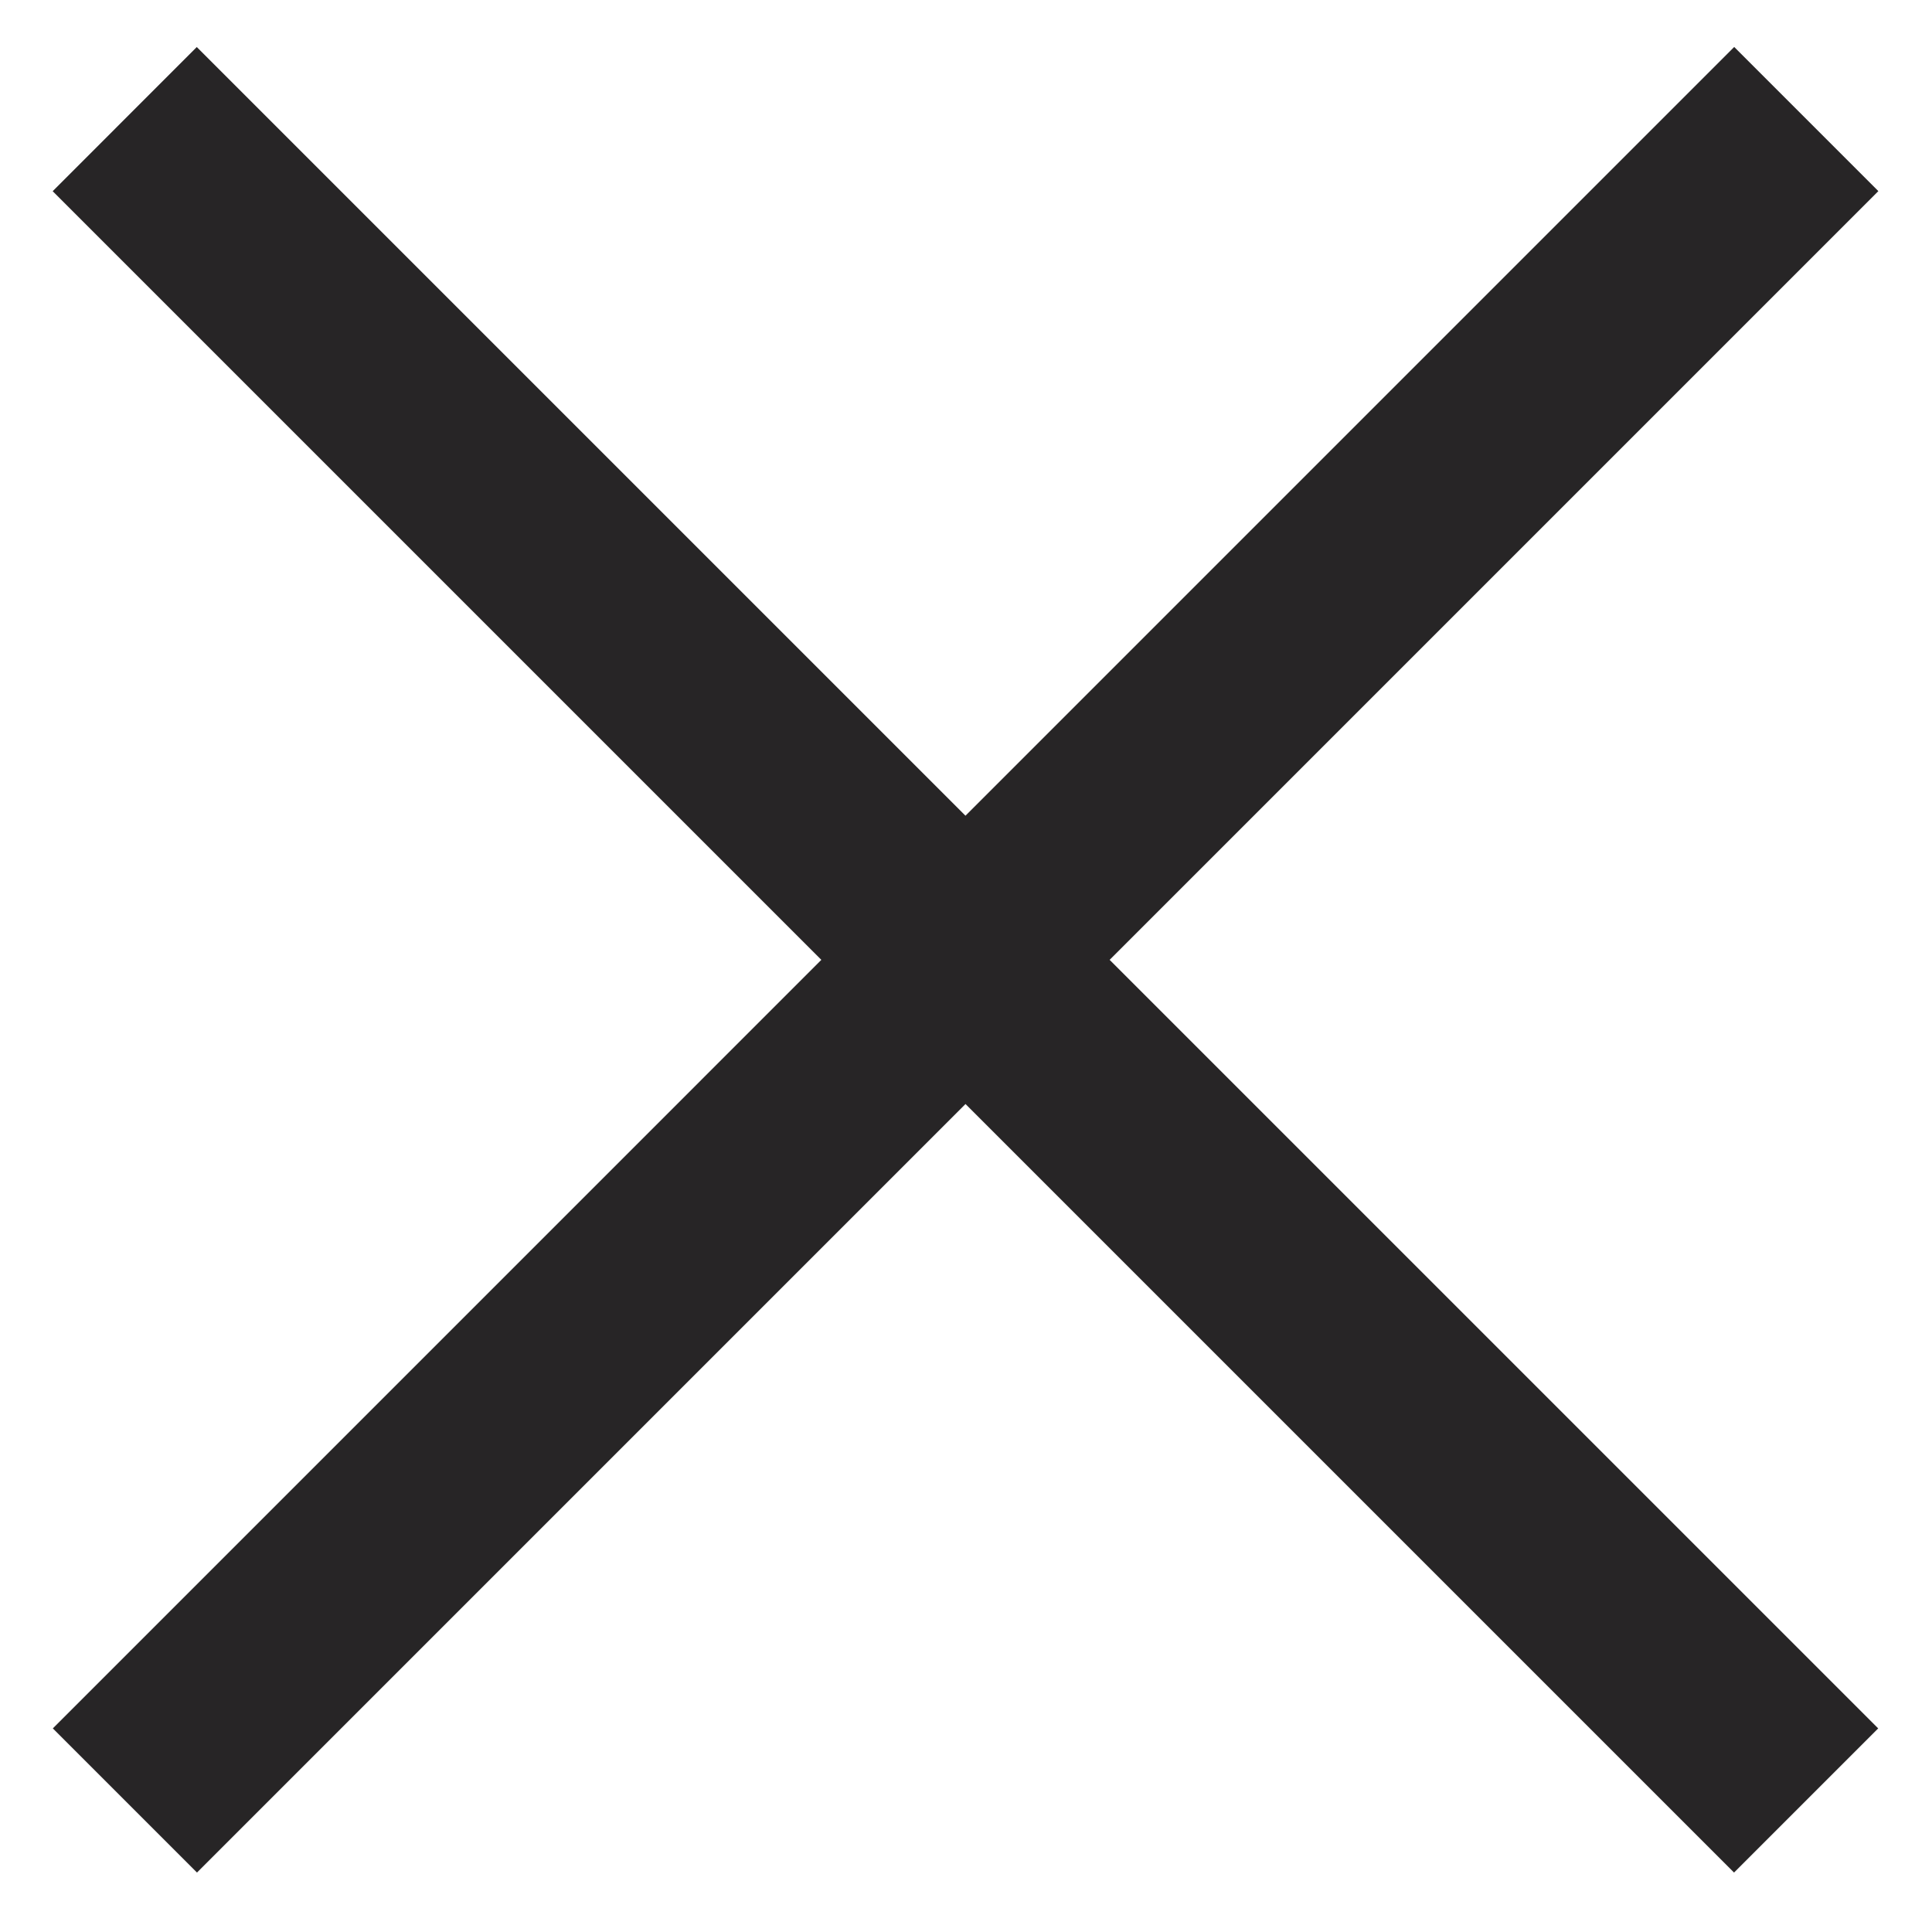
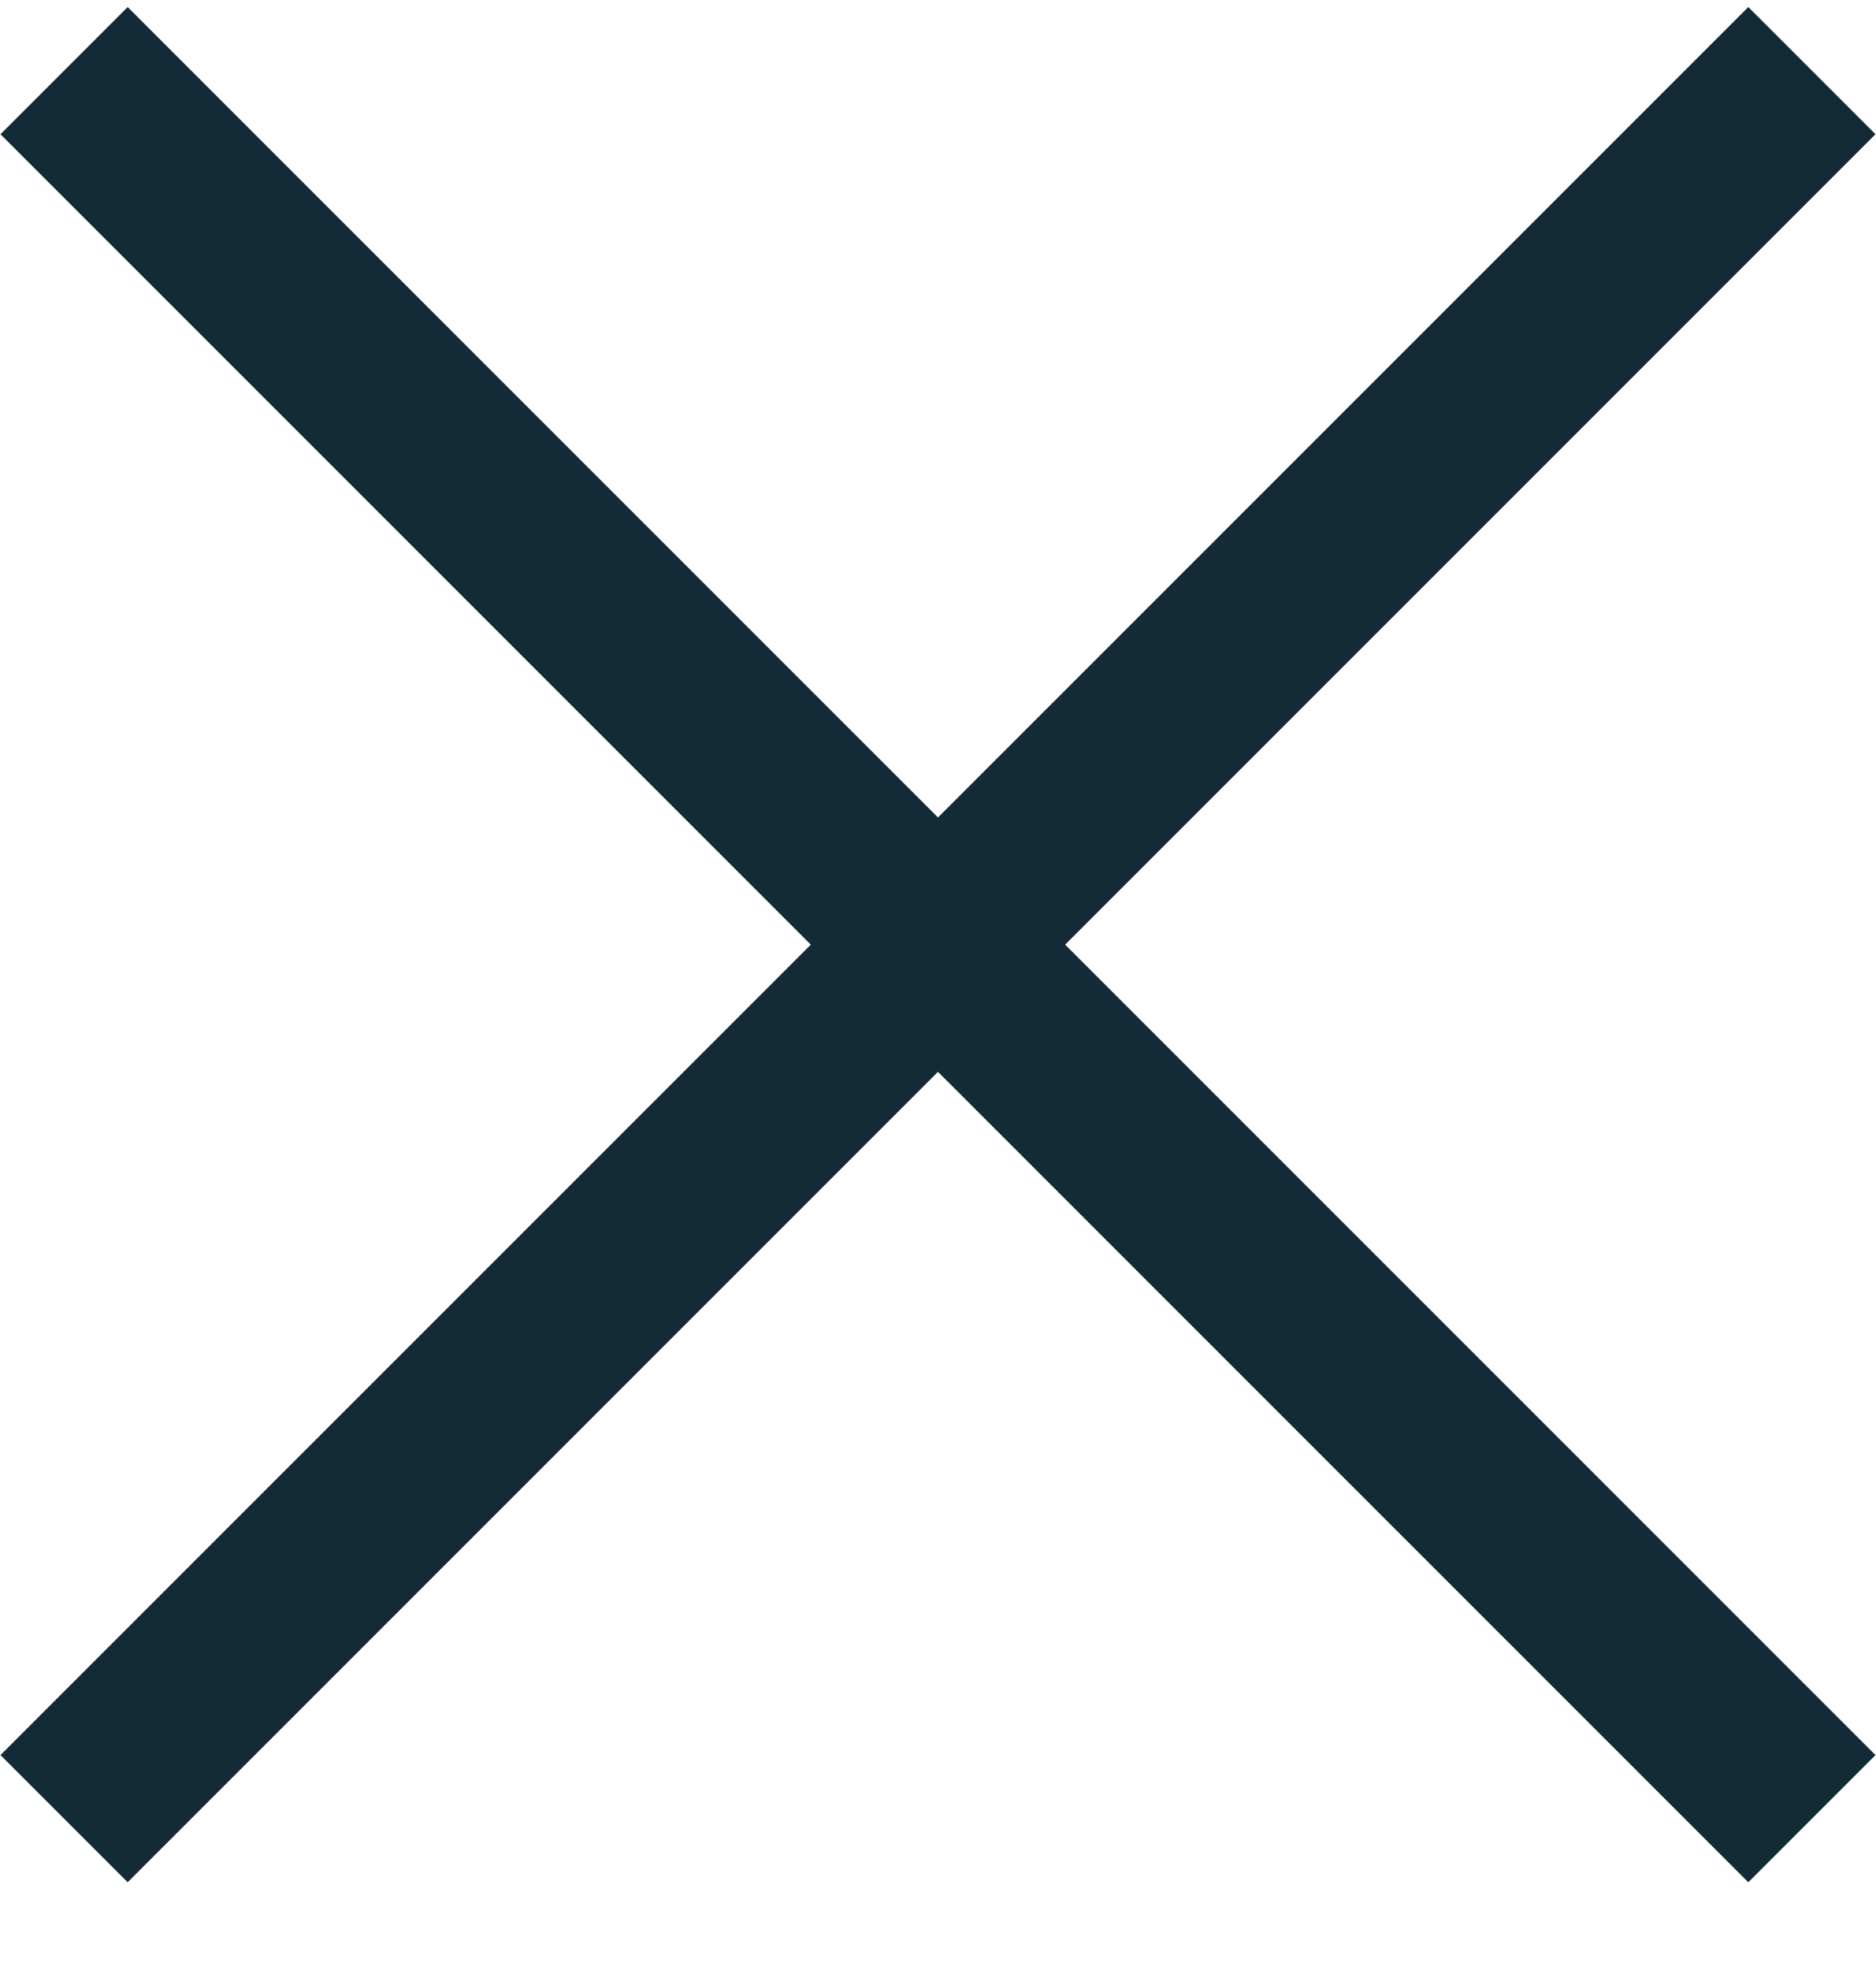
- <svg xmlns="http://www.w3.org/2000/svg" width="26" height="26" viewBox="0 0 26 26" fill="none">
-   <path d="M25.276 23.26L2.648 0.633L0.709 2.573L23.336 25.2L25.276 23.26Z" fill="#272526" />
-   <path d="M23.338 0.632L0.711 23.26L2.651 25.2L25.278 2.572L23.338 0.632Z" fill="#272526" />
+ <svg xmlns="http://www.w3.org/2000/svg" width="20" height="21" viewBox="0 0 20 21" fill="none">
+   <path id="Combined Shape Copy" fill-rule="evenodd" clip-rule="evenodd" d="M8.644 10.07L0.005 18.709L1.361 20.065L10 11.426L18.639 20.065L19.995 18.709L11.356 10.07L19.995 1.431L18.639 0.075L10 8.714L1.361 0.075L0.005 1.431L8.644 10.07Z" fill="#122B36" />
</svg>
